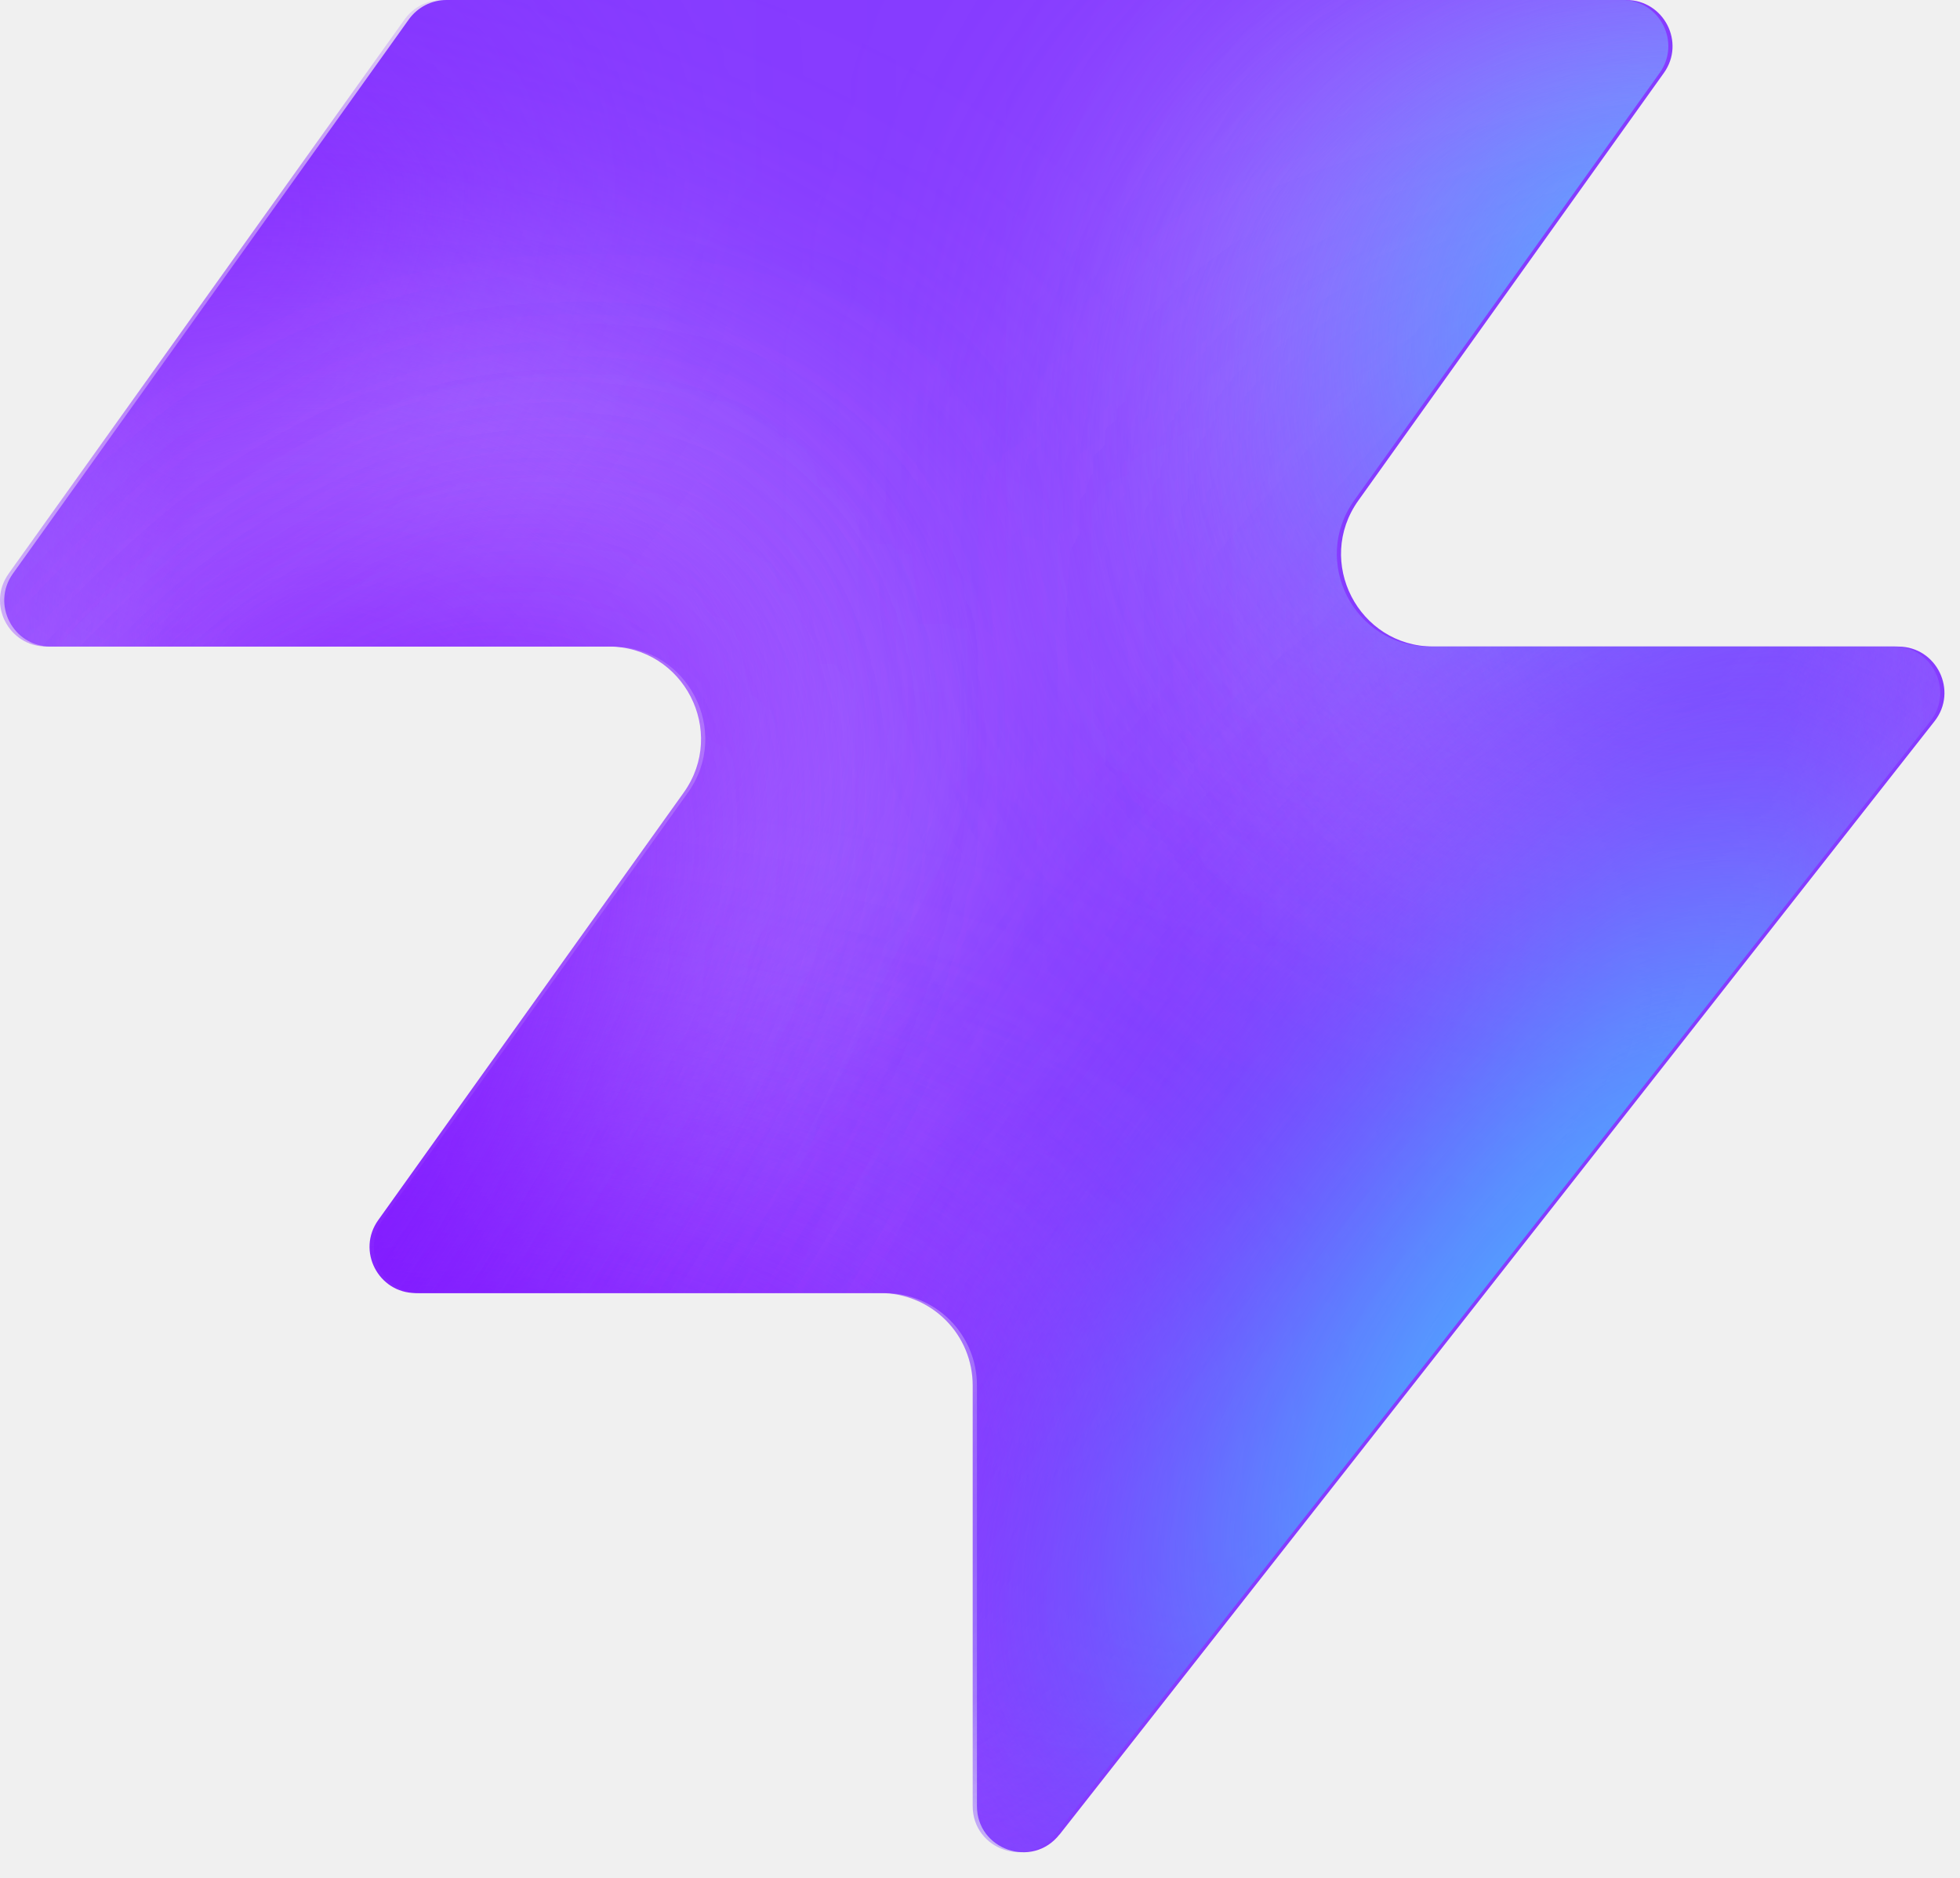
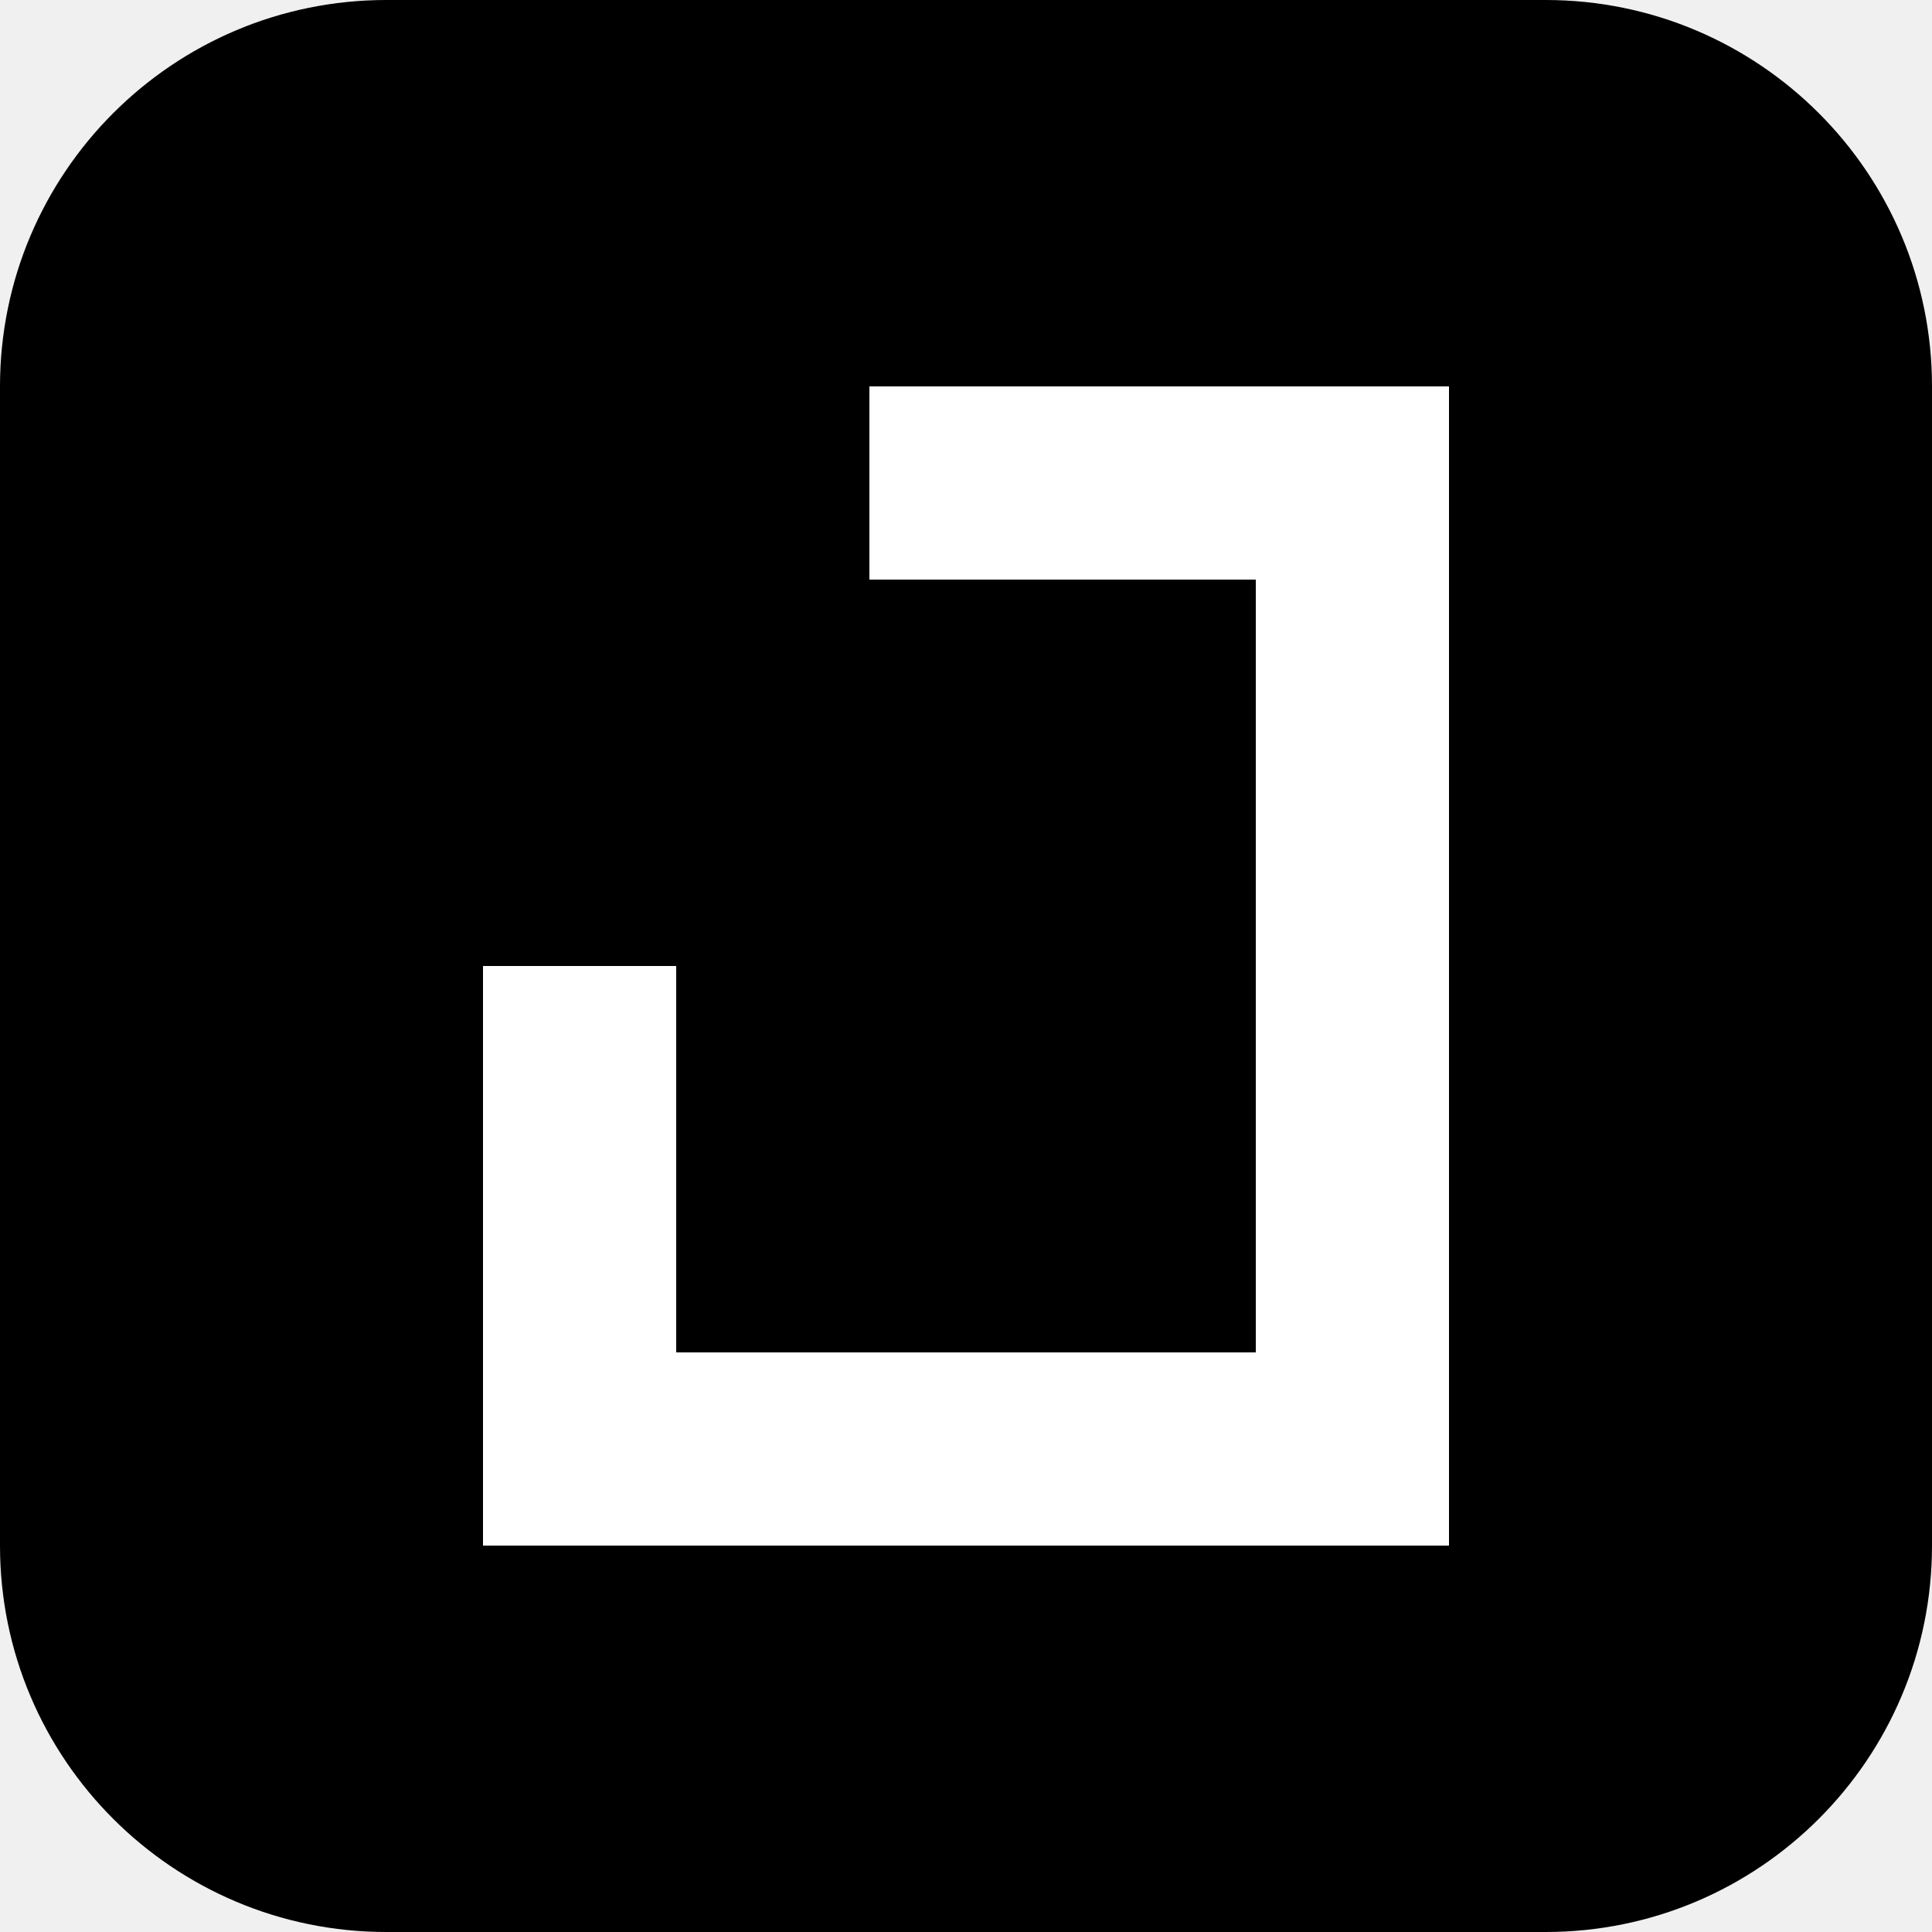
- <svg xmlns="http://www.w3.org/2000/svg" width="48" height="46" fill="none" viewBox="0 0 48 46">
-   <path fill="#863bff" d="M25.946 44.938c-.664.845-2.021.375-2.021-.698V33.937a2.26 2.26 0 0 0-2.262-2.262H10.287c-.92 0-1.456-1.04-.92-1.788l7.48-10.471c1.07-1.497 0-3.578-1.842-3.578H1.237c-.92 0-1.456-1.04-.92-1.788L10.013.474c.214-.297.556-.474.92-.474h28.894c.92 0 1.456 1.04.92 1.788l-7.48 10.471c-1.07 1.498 0 3.579 1.842 3.579h11.377c.943 0 1.473 1.088.89 1.83L25.947 44.94z" style="fill:#863bff;fill:color(display-p3 .525 .23 1);fill-opacity:1" />
-   <mask id="a" width="48" height="46" x="0" y="0" maskUnits="userSpaceOnUse" style="mask-type:alpha">
-     <path fill="#000" d="M25.842 44.938c-.664.844-2.021.375-2.021-.698V33.937a2.26 2.26 0 0 0-2.262-2.262H10.183c-.92 0-1.456-1.04-.92-1.788l7.48-10.471c1.07-1.498 0-3.579-1.842-3.579H1.133c-.92 0-1.456-1.04-.92-1.787L9.91.473c.214-.297.556-.474.92-.474h28.894c.92 0 1.456 1.04.92 1.788l-7.48 10.471c-1.07 1.498 0 3.578 1.842 3.578h11.377c.943 0 1.473 1.088.89 1.832L25.843 44.94z" style="fill:#000;fill-opacity:1" />
-   </mask>
-   <g mask="url(#a)">
-     <g filter="url(#b)">
-       <ellipse cx="5.508" cy="14.704" fill="#ede6ff" rx="5.508" ry="14.704" style="fill:#ede6ff;fill:color(display-p3 .927 .903 1);fill-opacity:1" transform="matrix(.00324 1 1 -.00324 -4.47 31.516)" />
-     </g>
-     <g filter="url(#c)">
-       <ellipse cx="10.399" cy="29.851" fill="#ede6ff" rx="10.399" ry="29.851" style="fill:#ede6ff;fill:color(display-p3 .927 .903 1);fill-opacity:1" transform="matrix(.00324 1 1 -.00324 -39.328 7.883)" />
-     </g>
-     <g filter="url(#d)">
-       <ellipse cx="5.508" cy="30.487" fill="#7e14ff" rx="5.508" ry="30.487" style="fill:#7e14ff;fill:color(display-p3 .492 .077 1);fill-opacity:1" transform="rotate(89.814 -25.913 -14.639)scale(1 -1)" />
-     </g>
-     <g filter="url(#e)">
-       <ellipse cx="5.508" cy="30.599" fill="#7e14ff" rx="5.508" ry="30.599" style="fill:#7e14ff;fill:color(display-p3 .492 .077 1);fill-opacity:1" transform="rotate(89.814 -32.644 -3.334)scale(1 -1)" />
-     </g>
-     <g filter="url(#f)">
-       <ellipse cx="5.508" cy="30.599" fill="#7e14ff" rx="5.508" ry="30.599" style="fill:#7e14ff;fill:color(display-p3 .492 .077 1);fill-opacity:1" transform="matrix(.00324 1 1 -.00324 -34.34 30.47)" />
-     </g>
-     <g filter="url(#g)">
-       <ellipse cx="14.072" cy="22.078" fill="#ede6ff" rx="14.072" ry="22.078" style="fill:#ede6ff;fill:color(display-p3 .927 .903 1);fill-opacity:1" transform="rotate(93.35 24.506 48.493)scale(-1 1)" />
-     </g>
-     <g filter="url(#h)">
-       <ellipse cx="3.47" cy="21.501" fill="#7e14ff" rx="3.47" ry="21.501" style="fill:#7e14ff;fill:color(display-p3 .492 .077 1);fill-opacity:1" transform="rotate(89.009 28.708 47.59)scale(-1 1)" />
-     </g>
-     <g filter="url(#i)">
-       <ellipse cx="3.47" cy="21.501" fill="#7e14ff" rx="3.47" ry="21.501" style="fill:#7e14ff;fill:color(display-p3 .492 .077 1);fill-opacity:1" transform="rotate(89.009 28.708 47.59)scale(-1 1)" />
-     </g>
-     <g filter="url(#j)">
-       <ellipse cx=".387" cy="8.972" fill="#7e14ff" rx="4.407" ry="29.108" style="fill:#7e14ff;fill:color(display-p3 .492 .077 1);fill-opacity:1" transform="rotate(39.51 .387 8.972)" />
-     </g>
-     <g filter="url(#k)">
-       <ellipse cx="47.523" cy="-6.092" fill="#7e14ff" rx="4.407" ry="29.108" style="fill:#7e14ff;fill:color(display-p3 .492 .077 1);fill-opacity:1" transform="rotate(37.892 47.523 -6.092)" />
-     </g>
-     <g filter="url(#l)">
-       <ellipse cx="41.412" cy="6.333" fill="#47bfff" rx="5.971" ry="9.665" style="fill:#47bfff;fill:color(display-p3 .28 .748 1);fill-opacity:1" transform="rotate(37.892 41.412 6.333)" />
-     </g>
-     <g filter="url(#m)">
-       <ellipse cx="-1.879" cy="38.332" fill="#7e14ff" rx="4.407" ry="29.108" style="fill:#7e14ff;fill:color(display-p3 .492 .077 1);fill-opacity:1" transform="rotate(37.892 -1.88 38.332)" />
-     </g>
-     <g filter="url(#n)">
-       <ellipse cx="-1.879" cy="38.332" fill="#7e14ff" rx="4.407" ry="29.108" style="fill:#7e14ff;fill:color(display-p3 .492 .077 1);fill-opacity:1" transform="rotate(37.892 -1.88 38.332)" />
-     </g>
-     <g filter="url(#o)">
-       <ellipse cx="35.651" cy="29.907" fill="#7e14ff" rx="4.407" ry="29.108" style="fill:#7e14ff;fill:color(display-p3 .492 .077 1);fill-opacity:1" transform="rotate(37.892 35.651 29.907)" />
-     </g>
-     <g filter="url(#p)">
-       <ellipse cx="38.418" cy="32.4" fill="#47bfff" rx="5.971" ry="15.297" style="fill:#47bfff;fill:color(display-p3 .28 .748 1);fill-opacity:1" transform="rotate(37.892 38.418 32.4)" />
-     </g>
+ <svg xmlns="http://www.w3.org/2000/svg" viewBox="0 0 100 100">
+   <defs>
+     <style>
+       @media (prefers-color-scheme: light) {
+         rect.bg { fill: #000; }
+         .j rect { fill: #fff; }
+       }
+       @media (prefers-color-scheme: dark) {
+         rect.bg { fill: #fff; }
+         .j rect { fill: #000; }
+       }
+     </style>
+   </defs>
+   <rect class="bg" width="100" height="100" rx="20" fill="currentColor" />
+   <g class="j" fill="white">
+     <rect x="65" y="20" width="10" height="10" />
+     <rect x="55" y="20" width="10" height="10" />
+     <rect x="45" y="20" width="10" height="10" />
+     <rect x="65" y="30" width="10" height="10" />
+     <rect x="65" y="40" width="10" height="10" />
+     <rect x="65" y="50" width="10" height="10" />
+     <rect x="65" y="60" width="10" height="10" />
+     <rect x="65" y="70" width="10" height="10" />
+     <rect x="55" y="70" width="10" height="10" />
+     <rect x="45" y="70" width="10" height="10" />
+     <rect x="35" y="70" width="10" height="10" />
+     <rect x="25" y="70" width="10" height="10" />
+     <rect x="25" y="60" width="10" height="10" />
+     <rect x="25" y="50" width="10" height="10" />
  </g>
-   <defs>
-     <filter id="b" width="60.045" height="41.654" x="-19.77" y="16.149" color-interpolation-filters="sRGB" filterUnits="userSpaceOnUse">
-       <feFlood flood-opacity="0" result="BackgroundImageFix" />
-       <feBlend in="SourceGraphic" in2="BackgroundImageFix" result="shape" />
-       <feGaussianBlur result="effect1_foregroundBlur_2002_17158" stdDeviation="7.659" />
-     </filter>
-     <filter id="c" width="90.34" height="51.437" x="-54.613" y="-7.533" color-interpolation-filters="sRGB" filterUnits="userSpaceOnUse">
-       <feFlood flood-opacity="0" result="BackgroundImageFix" />
-       <feBlend in="SourceGraphic" in2="BackgroundImageFix" result="shape" />
-       <feGaussianBlur result="effect1_foregroundBlur_2002_17158" stdDeviation="7.659" />
-     </filter>
-     <filter id="d" width="79.355" height="29.4" x="-49.64" y="2.03" color-interpolation-filters="sRGB" filterUnits="userSpaceOnUse">
-       <feFlood flood-opacity="0" result="BackgroundImageFix" />
-       <feBlend in="SourceGraphic" in2="BackgroundImageFix" result="shape" />
-       <feGaussianBlur result="effect1_foregroundBlur_2002_17158" stdDeviation="4.596" />
-     </filter>
-     <filter id="e" width="79.579" height="29.4" x="-45.045" y="20.029" color-interpolation-filters="sRGB" filterUnits="userSpaceOnUse">
-       <feFlood flood-opacity="0" result="BackgroundImageFix" />
-       <feBlend in="SourceGraphic" in2="BackgroundImageFix" result="shape" />
-       <feGaussianBlur result="effect1_foregroundBlur_2002_17158" stdDeviation="4.596" />
-     </filter>
-     <filter id="f" width="79.579" height="29.4" x="-43.513" y="21.178" color-interpolation-filters="sRGB" filterUnits="userSpaceOnUse">
-       <feFlood flood-opacity="0" result="BackgroundImageFix" />
-       <feBlend in="SourceGraphic" in2="BackgroundImageFix" result="shape" />
-       <feGaussianBlur result="effect1_foregroundBlur_2002_17158" stdDeviation="4.596" />
-     </filter>
-     <filter id="g" width="74.749" height="58.852" x="15.756" y="-17.901" color-interpolation-filters="sRGB" filterUnits="userSpaceOnUse">
-       <feFlood flood-opacity="0" result="BackgroundImageFix" />
-       <feBlend in="SourceGraphic" in2="BackgroundImageFix" result="shape" />
-       <feGaussianBlur result="effect1_foregroundBlur_2002_17158" stdDeviation="7.659" />
-     </filter>
-     <filter id="h" width="61.377" height="25.362" x="23.548" y="2.284" color-interpolation-filters="sRGB" filterUnits="userSpaceOnUse">
-       <feFlood flood-opacity="0" result="BackgroundImageFix" />
-       <feBlend in="SourceGraphic" in2="BackgroundImageFix" result="shape" />
-       <feGaussianBlur result="effect1_foregroundBlur_2002_17158" stdDeviation="4.596" />
-     </filter>
-     <filter id="i" width="61.377" height="25.362" x="23.548" y="2.284" color-interpolation-filters="sRGB" filterUnits="userSpaceOnUse">
-       <feFlood flood-opacity="0" result="BackgroundImageFix" />
-       <feBlend in="SourceGraphic" in2="BackgroundImageFix" result="shape" />
-       <feGaussianBlur result="effect1_foregroundBlur_2002_17158" stdDeviation="4.596" />
-     </filter>
-     <filter id="j" width="56.045" height="63.649" x="-27.636" y="-22.853" color-interpolation-filters="sRGB" filterUnits="userSpaceOnUse">
-       <feFlood flood-opacity="0" result="BackgroundImageFix" />
-       <feBlend in="SourceGraphic" in2="BackgroundImageFix" result="shape" />
-       <feGaussianBlur result="effect1_foregroundBlur_2002_17158" stdDeviation="4.596" />
-     </filter>
-     <filter id="k" width="54.814" height="64.646" x="20.116" y="-38.415" color-interpolation-filters="sRGB" filterUnits="userSpaceOnUse">
-       <feFlood flood-opacity="0" result="BackgroundImageFix" />
-       <feBlend in="SourceGraphic" in2="BackgroundImageFix" result="shape" />
-       <feGaussianBlur result="effect1_foregroundBlur_2002_17158" stdDeviation="4.596" />
-     </filter>
-     <filter id="l" width="33.541" height="35.313" x="24.641" y="-11.323" color-interpolation-filters="sRGB" filterUnits="userSpaceOnUse">
-       <feFlood flood-opacity="0" result="BackgroundImageFix" />
-       <feBlend in="SourceGraphic" in2="BackgroundImageFix" result="shape" />
-       <feGaussianBlur result="effect1_foregroundBlur_2002_17158" stdDeviation="4.596" />
-     </filter>
-     <filter id="m" width="54.814" height="64.646" x="-29.286" y="6.009" color-interpolation-filters="sRGB" filterUnits="userSpaceOnUse">
-       <feFlood flood-opacity="0" result="BackgroundImageFix" />
-       <feBlend in="SourceGraphic" in2="BackgroundImageFix" result="shape" />
-       <feGaussianBlur result="effect1_foregroundBlur_2002_17158" stdDeviation="4.596" />
-     </filter>
-     <filter id="n" width="54.814" height="64.646" x="-29.286" y="6.009" color-interpolation-filters="sRGB" filterUnits="userSpaceOnUse">
-       <feFlood flood-opacity="0" result="BackgroundImageFix" />
-       <feBlend in="SourceGraphic" in2="BackgroundImageFix" result="shape" />
-       <feGaussianBlur result="effect1_foregroundBlur_2002_17158" stdDeviation="4.596" />
-     </filter>
-     <filter id="o" width="54.814" height="64.646" x="8.244" y="-2.416" color-interpolation-filters="sRGB" filterUnits="userSpaceOnUse">
-       <feFlood flood-opacity="0" result="BackgroundImageFix" />
-       <feBlend in="SourceGraphic" in2="BackgroundImageFix" result="shape" />
-       <feGaussianBlur result="effect1_foregroundBlur_2002_17158" stdDeviation="4.596" />
-     </filter>
-     <filter id="p" width="39.409" height="43.623" x="18.713" y="10.588" color-interpolation-filters="sRGB" filterUnits="userSpaceOnUse">
-       <feFlood flood-opacity="0" result="BackgroundImageFix" />
-       <feBlend in="SourceGraphic" in2="BackgroundImageFix" result="shape" />
-       <feGaussianBlur result="effect1_foregroundBlur_2002_17158" stdDeviation="4.596" />
-     </filter>
-   </defs>
</svg>
